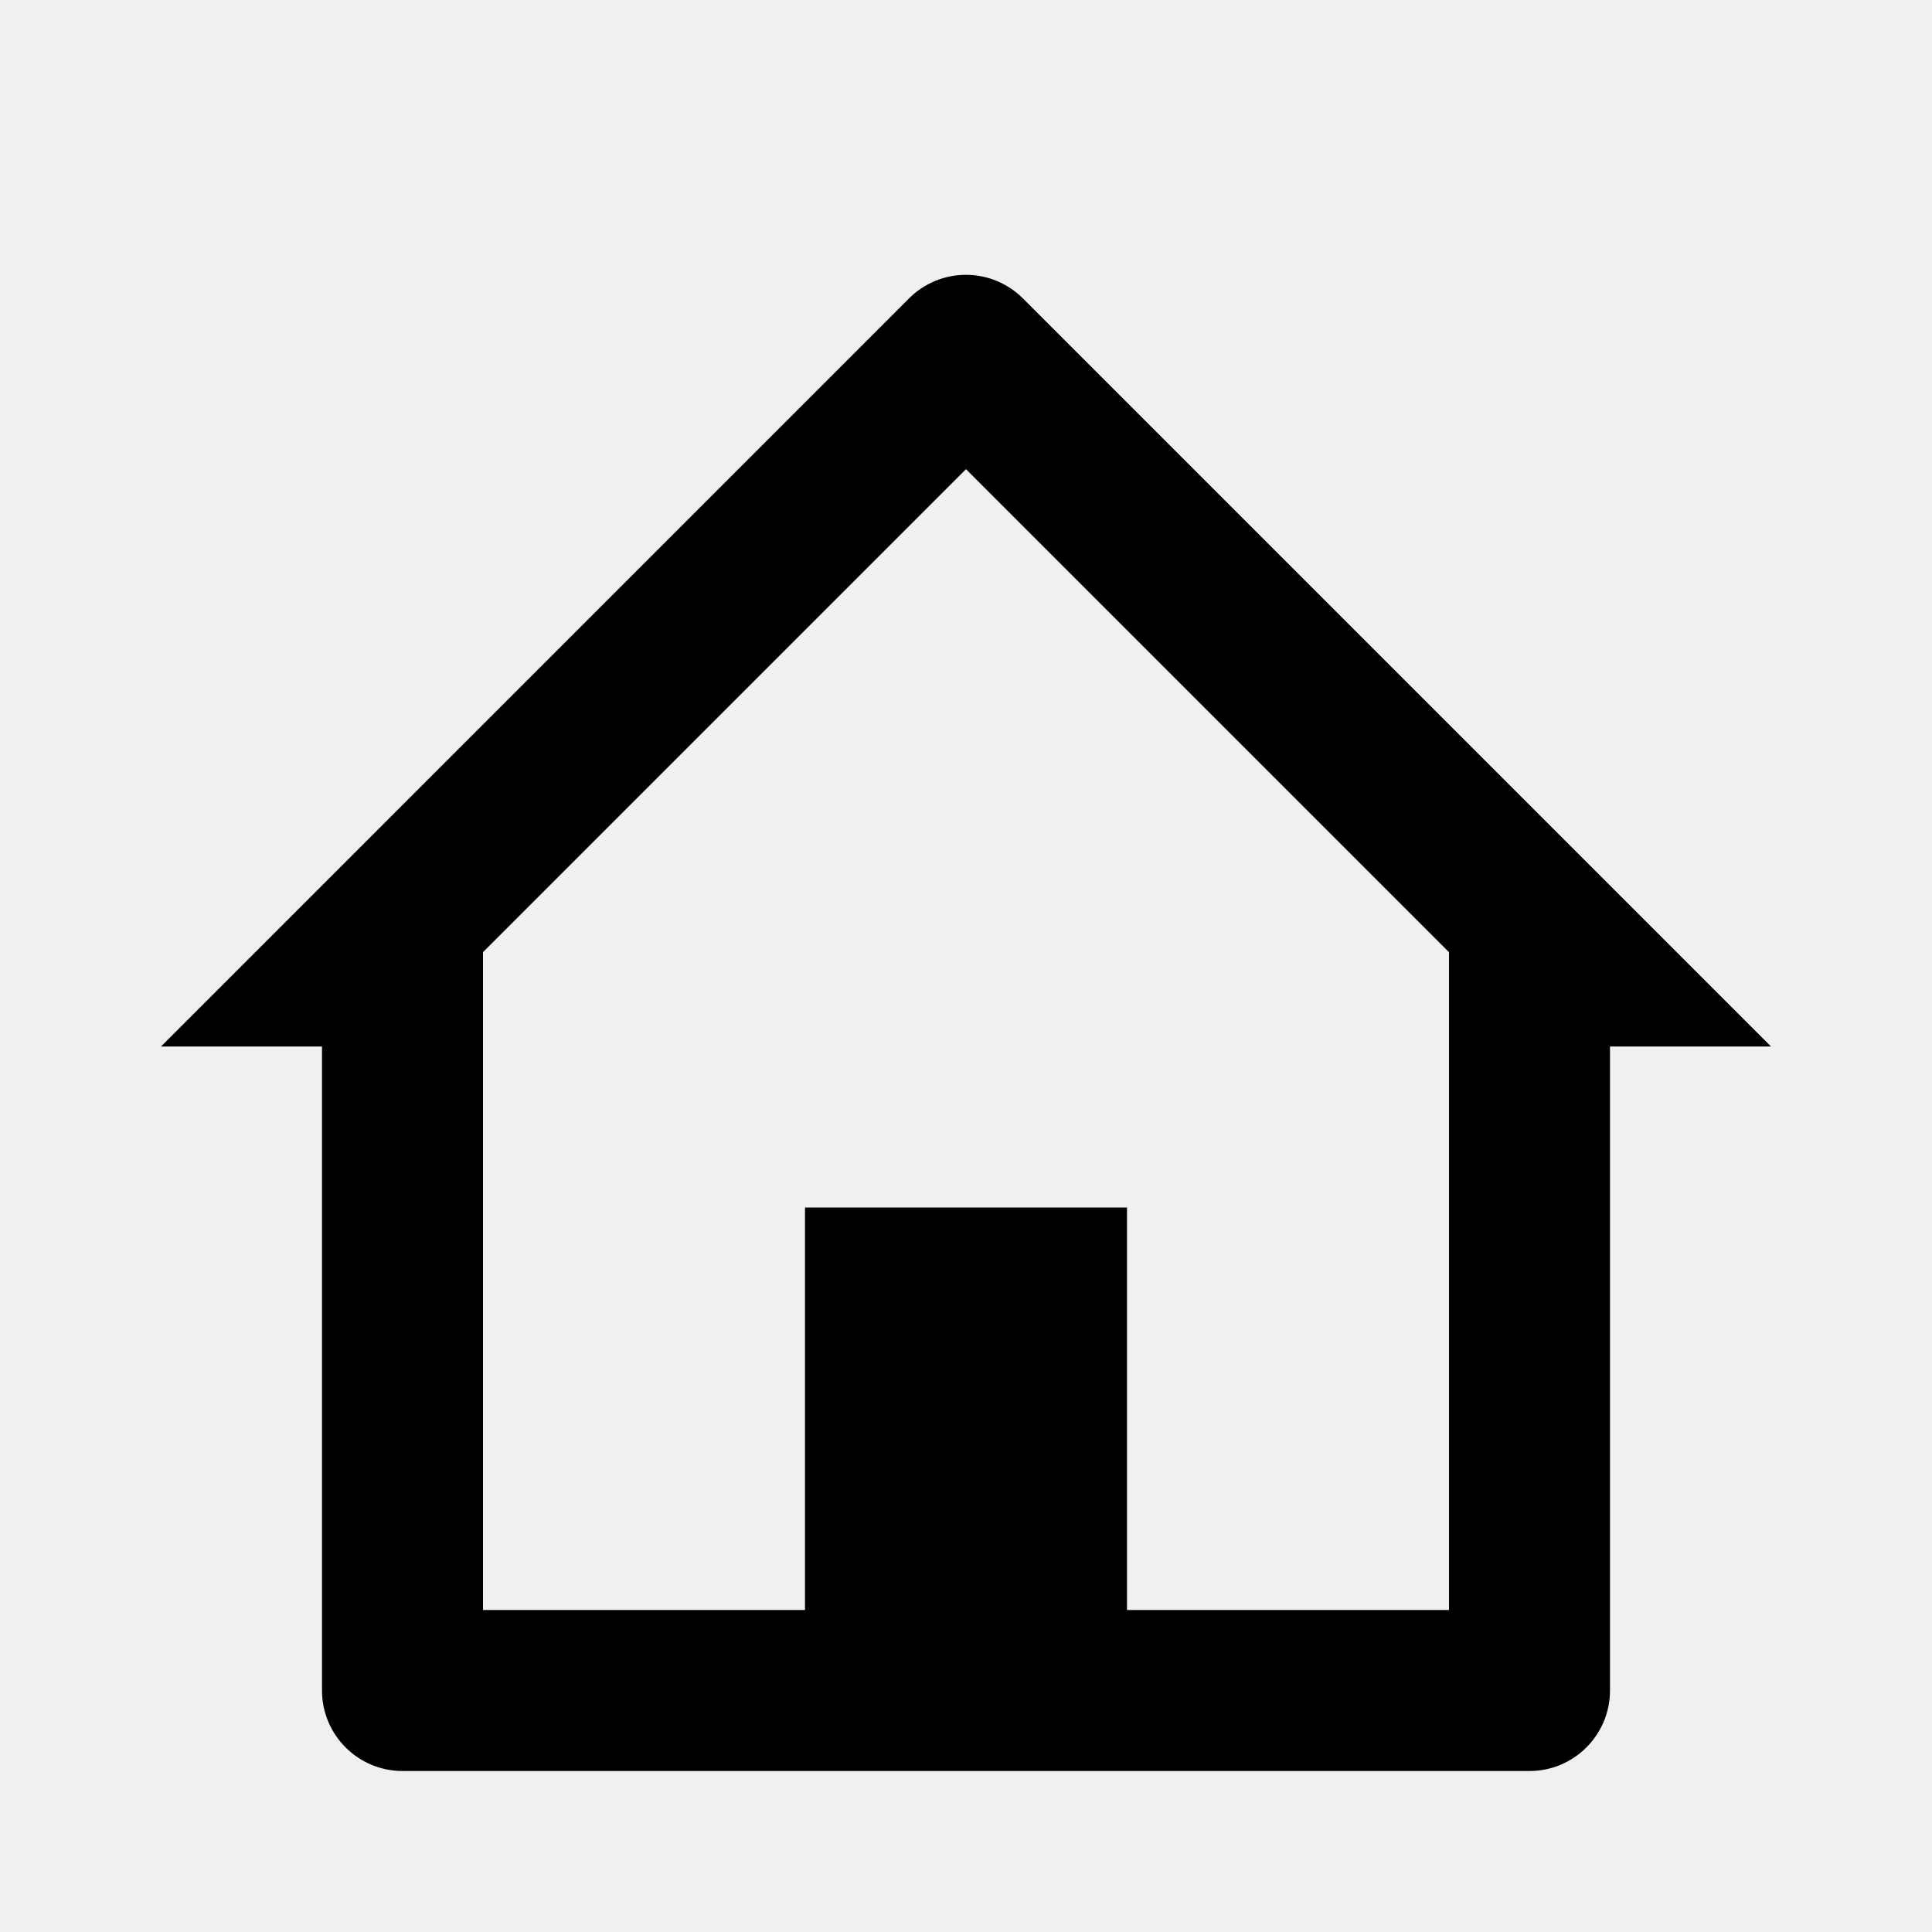
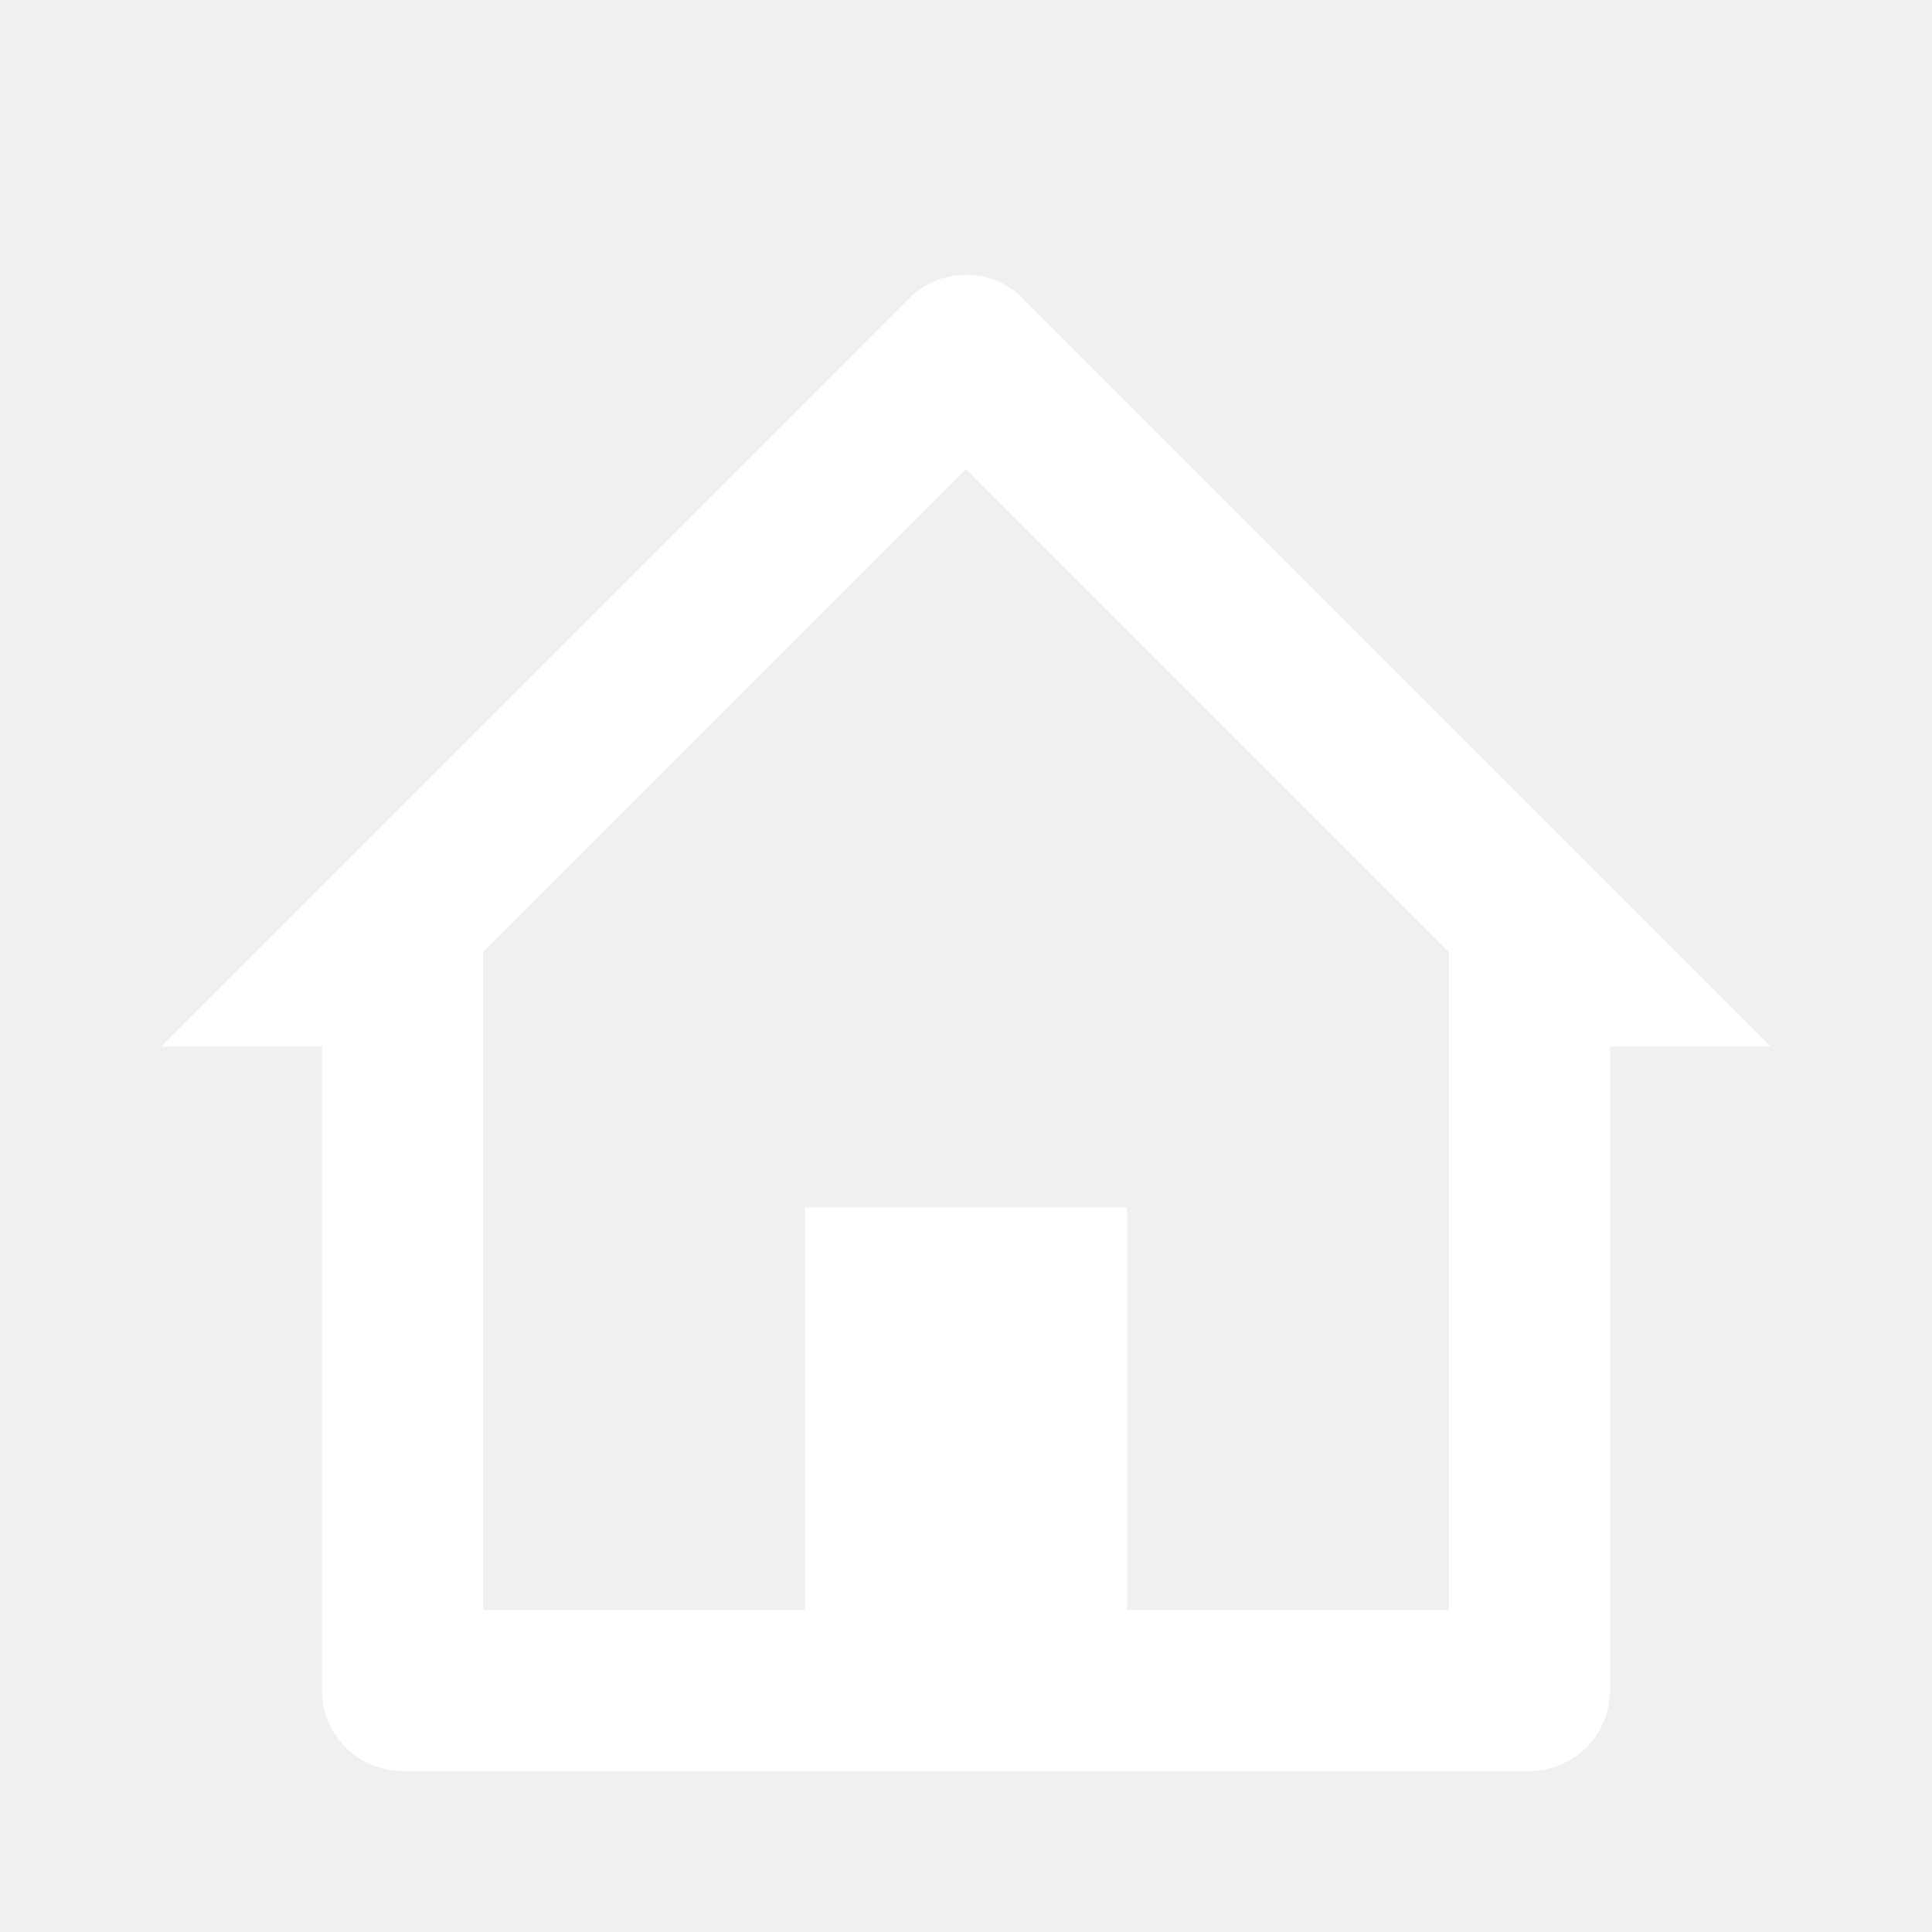
<svg xmlns="http://www.w3.org/2000/svg" width="24" height="24" viewBox="0 0 24 24" fill="none">
-   <path d="M19 22H5C4.448 22 4 21.552 4 21V13H2L11.292 3.707C11.48 3.519 11.734 3.414 11.999 3.414C12.265 3.414 12.519 3.519 12.707 3.707L22 13H20V21C20 21.552 19.552 22 19 22ZM10 15H14V20H18V11.828L12 5.828L6 11.828V20H10V15Z" fill="black" />
+   <path d="M19 22H5C4.448 22 4 21.552 4 21V13H2L11.292 3.707C11.48 3.519 11.734 3.414 11.999 3.414C12.265 3.414 12.519 3.519 12.707 3.707L22 13H20V21C20 21.552 19.552 22 19 22ZM10 15H14V20H18V11.828L12 5.828L6 11.828V20H10V15Z" fill="#fff" />
</svg>
